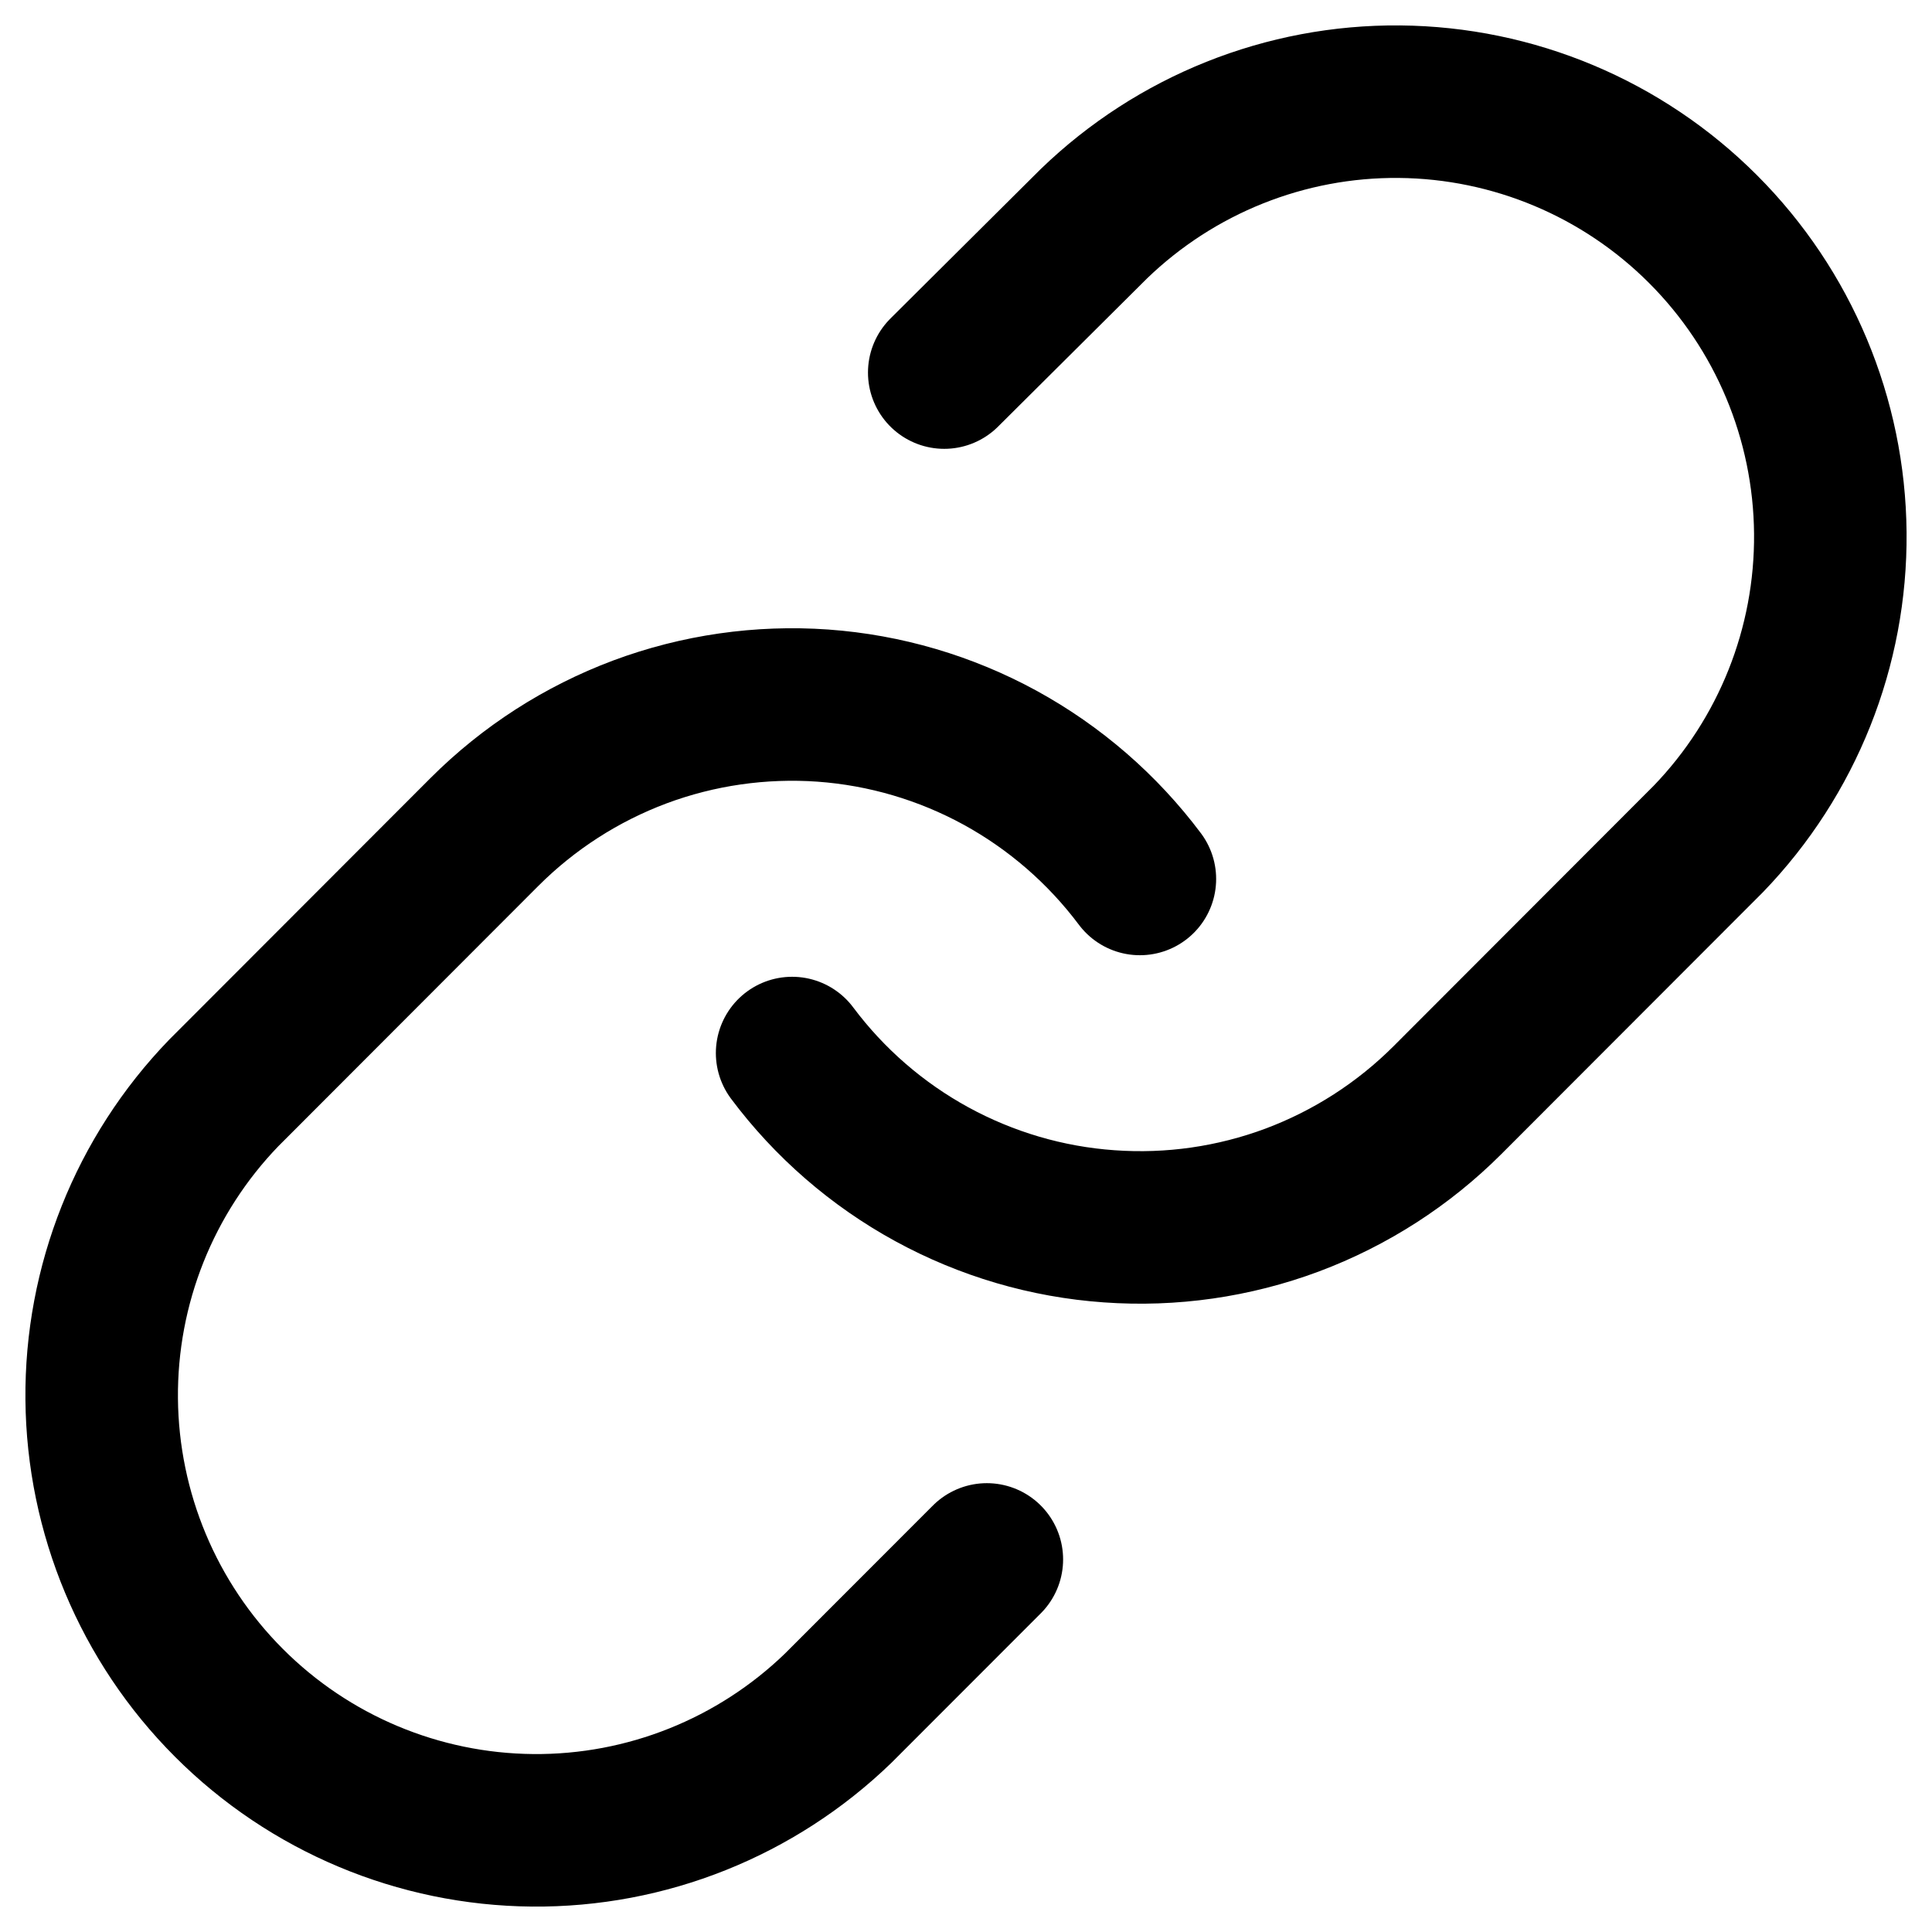
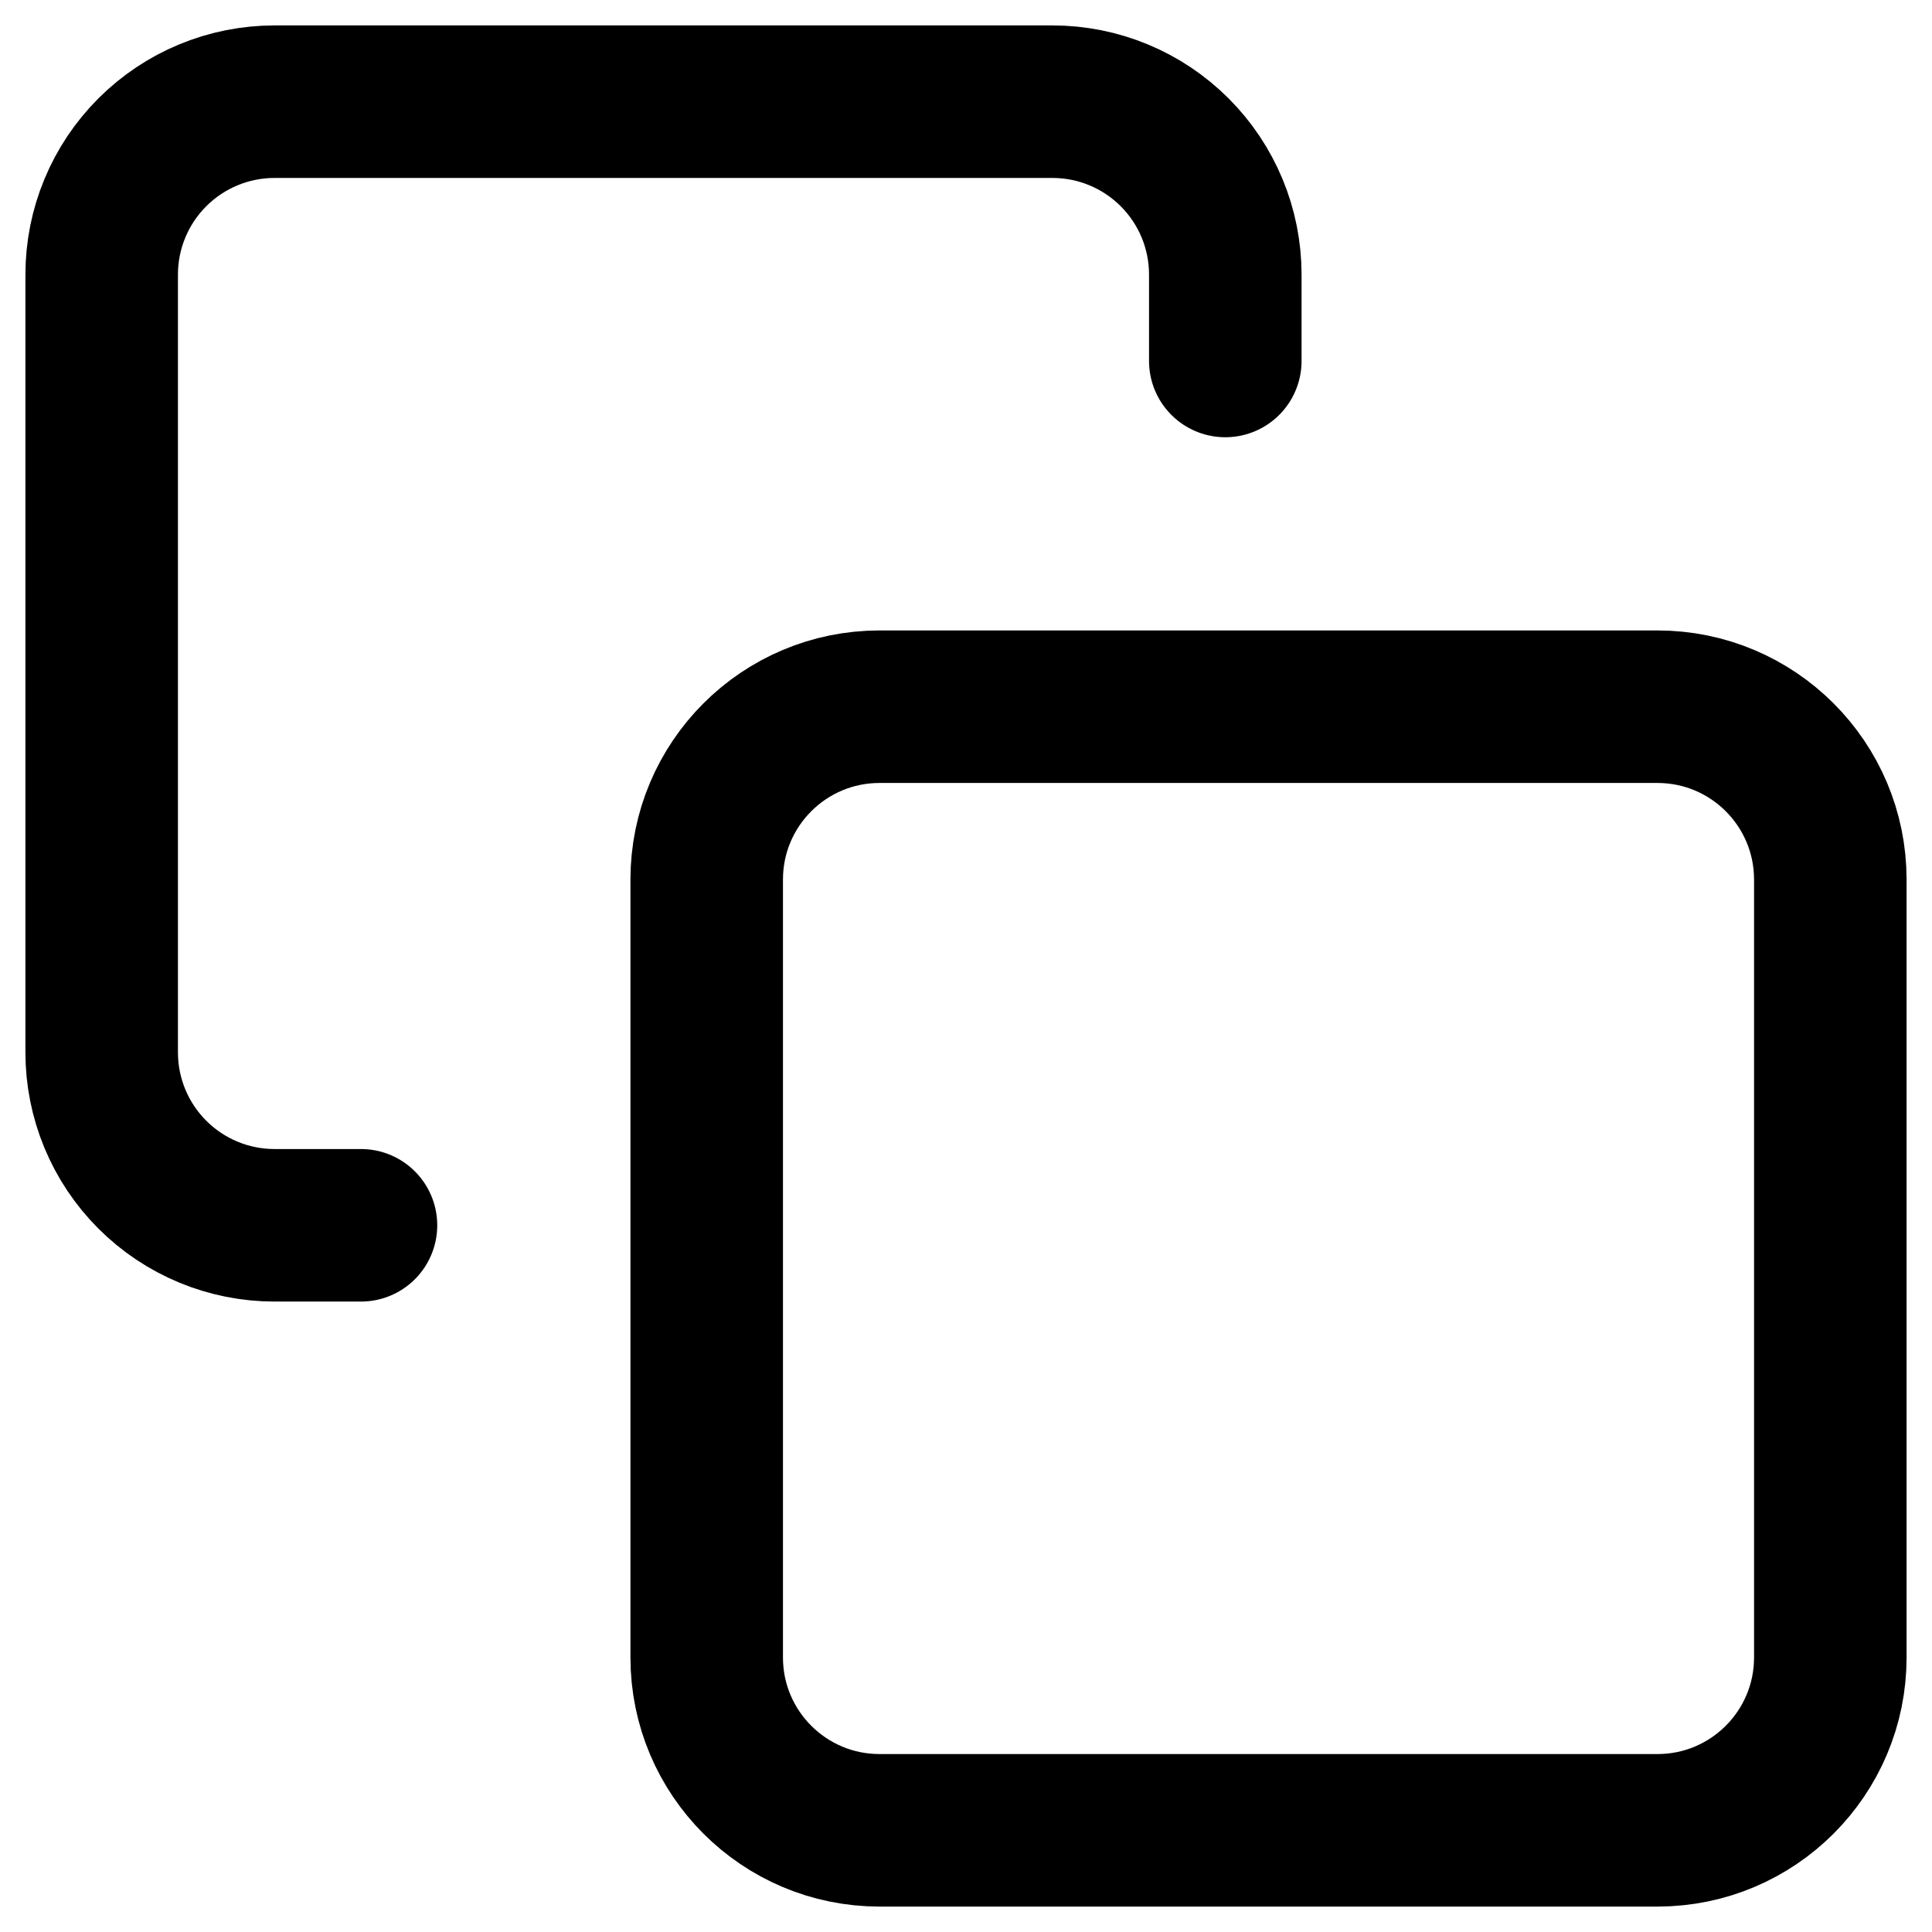
<svg xmlns="http://www.w3.org/2000/svg" width="19" height="19" viewBox="0 0 19 19" fill="none">
-   <path id="Vector" d="M7.79 10.356C8.157 10.847 8.626 11.254 9.164 11.548C9.702 11.842 10.296 12.017 10.908 12.06C11.519 12.104 12.133 12.016 12.707 11.802C13.281 11.587 13.802 11.252 14.236 10.818L16.8 8.251C17.579 7.444 18.01 6.363 18 5.241C17.99 4.119 17.541 3.046 16.748 2.253C15.956 1.46 14.884 1.01 13.763 1C12.642 0.99 11.563 1.422 10.757 2.201L9.286 3.664M11.21 8.644C10.842 8.153 10.374 7.747 9.836 7.452C9.298 7.158 8.704 6.983 8.092 6.939C7.481 6.896 6.867 6.984 6.293 7.198C5.719 7.413 5.198 7.748 4.764 8.182L2.2 10.749C1.421 11.556 0.99 12.637 1 13.759C1.01 14.88 1.459 15.954 2.252 16.747C3.044 17.54 4.116 17.99 5.237 18C6.358 18.01 7.437 17.578 8.243 16.799L9.705 15.336" stroke="black" stroke-width="1.5" stroke-linecap="round" stroke-linejoin="round" />
+   <path d="M3.55 12.05H2.7C2.249 12.05 1.817 11.871 1.498 11.552C1.179 11.233 1 10.801 1 10.35V2.7C1 2.249 1.179 1.817 1.498 1.498C1.817 1.179 2.249 1 2.7 1H10.35C10.801 1 11.233 1.179 11.552 1.498C11.871 1.817 12.05 2.249 12.05 2.7V3.55M8.65 6.95H16.3C17.239 6.95 18 7.711 18 8.65V16.3C18 17.239 17.239 18 16.3 18H8.65C7.711 18 6.95 17.239 6.95 16.3V8.65C6.95 7.711 7.711 6.95 8.65 6.95Z" stroke="black" stroke-width="1.5" stroke-linecap="round" stroke-linejoin="round" />
</svg>
